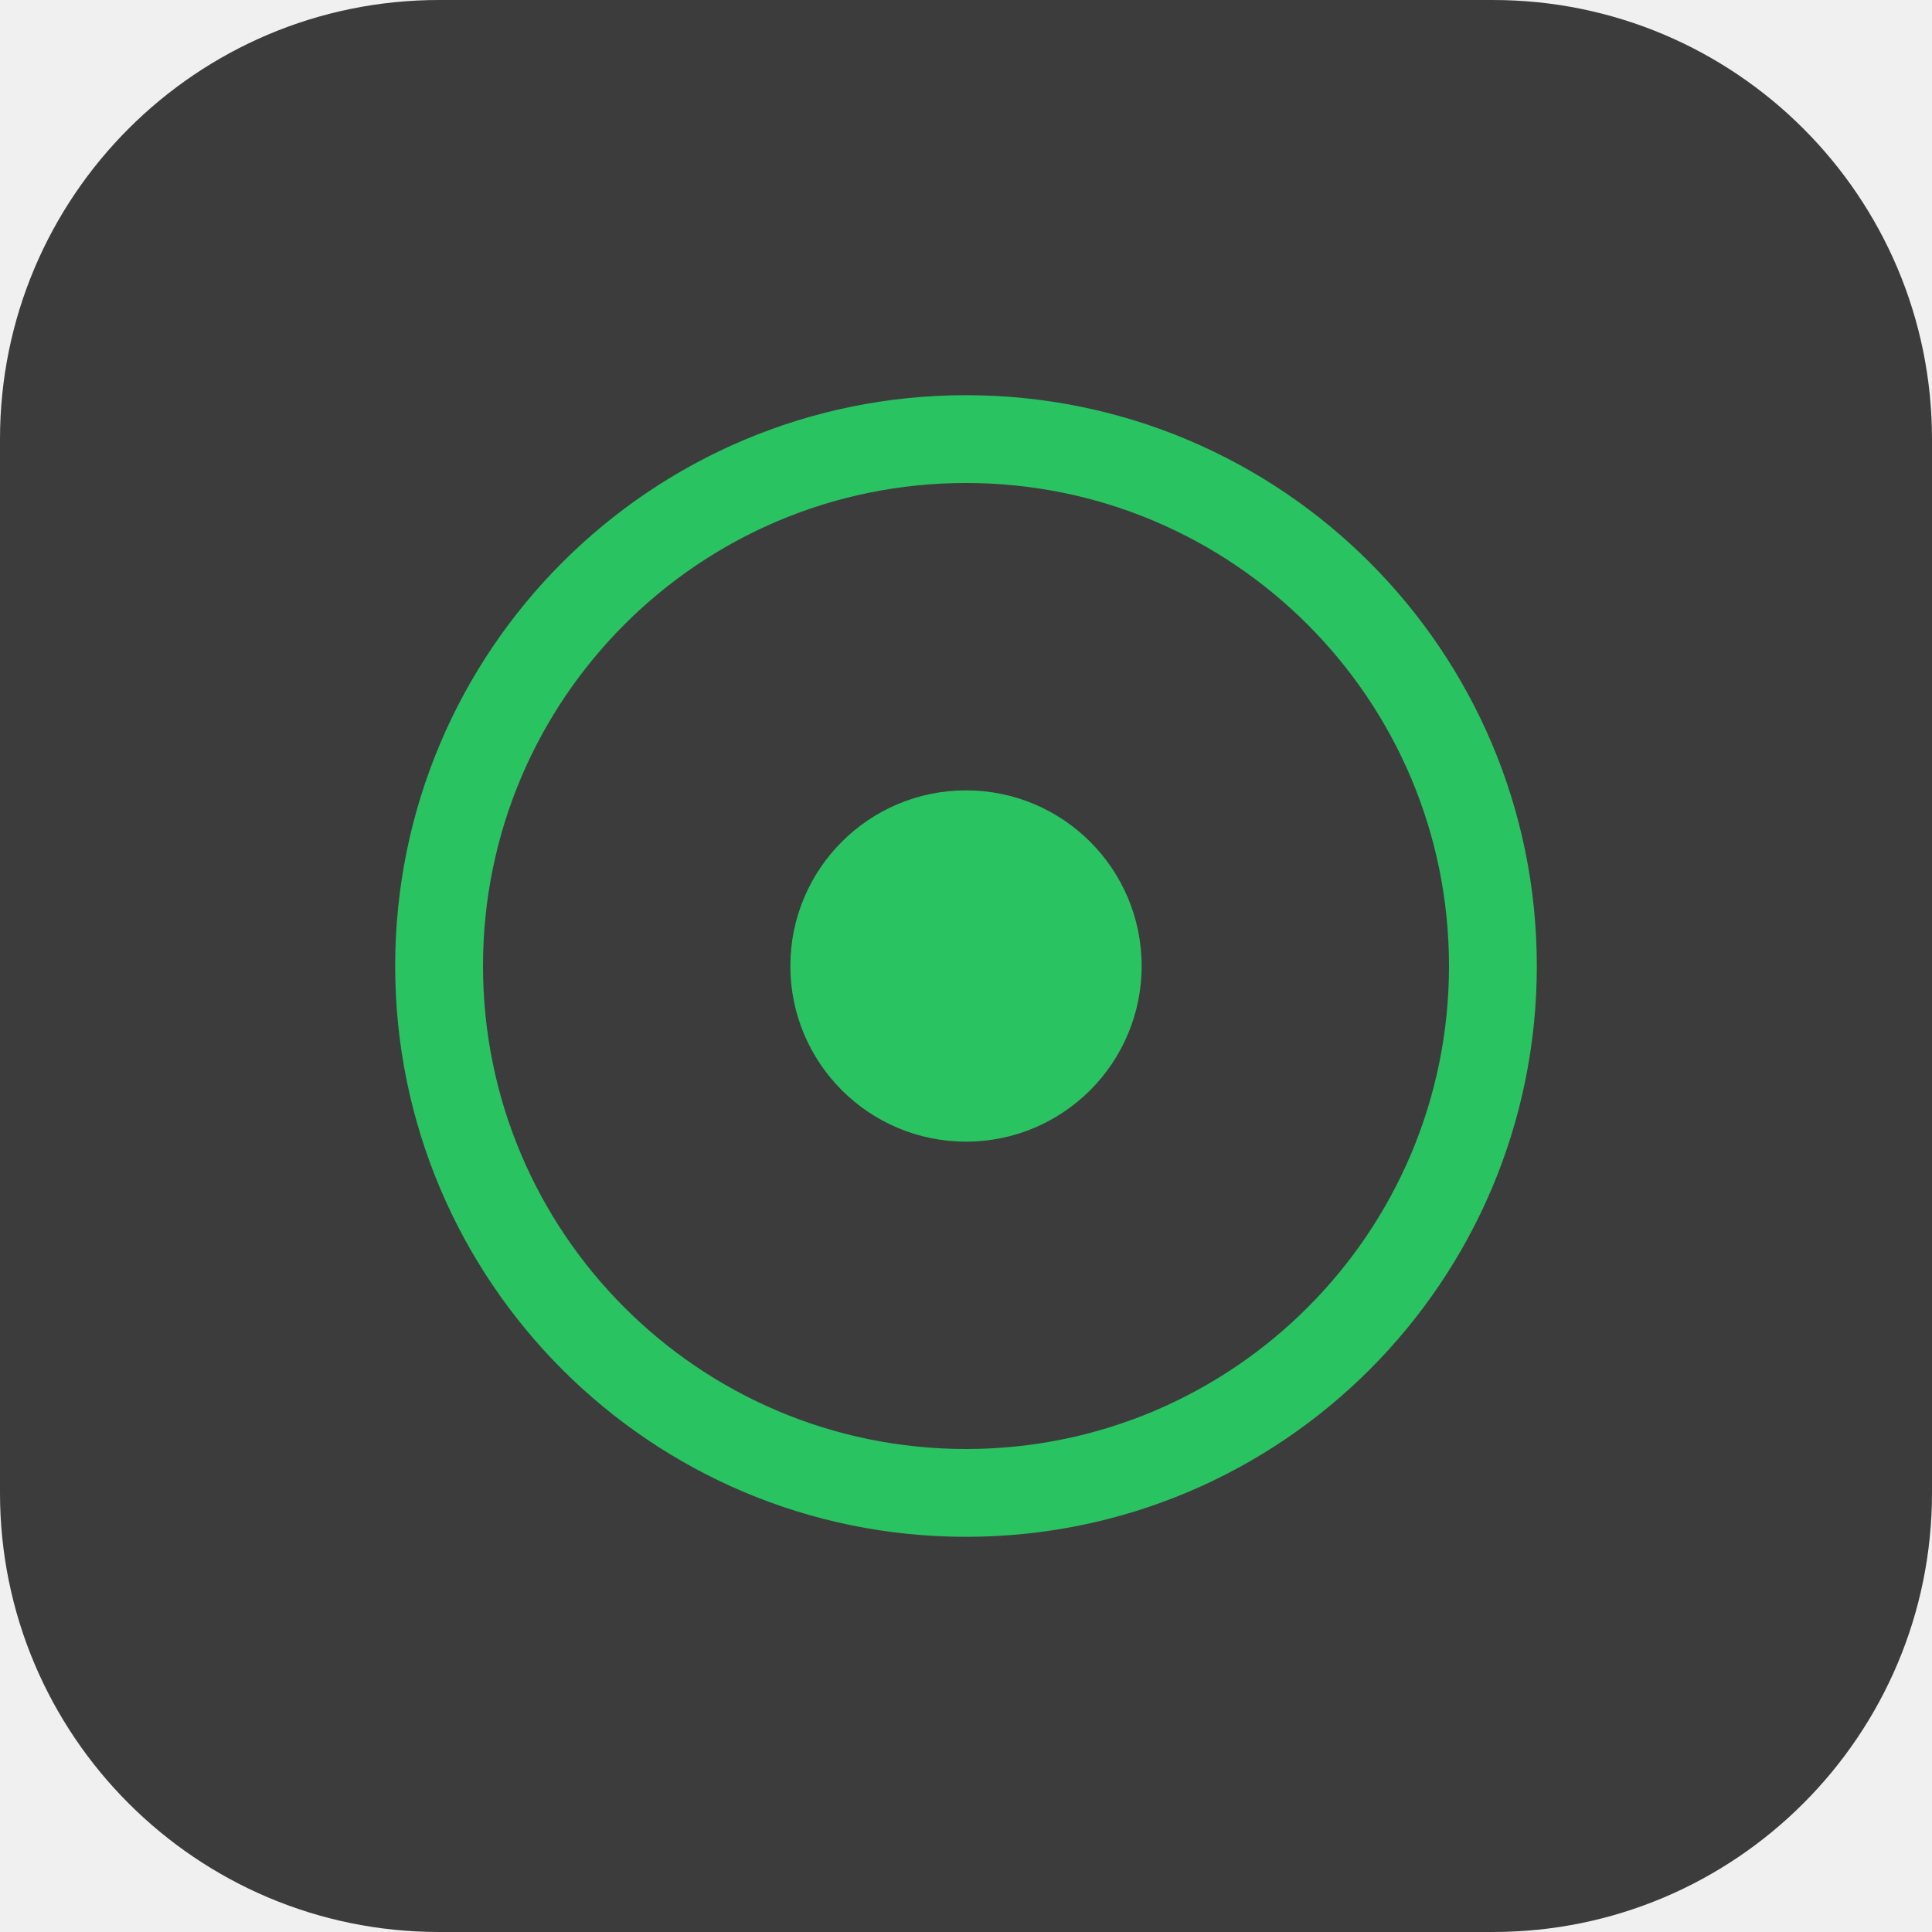
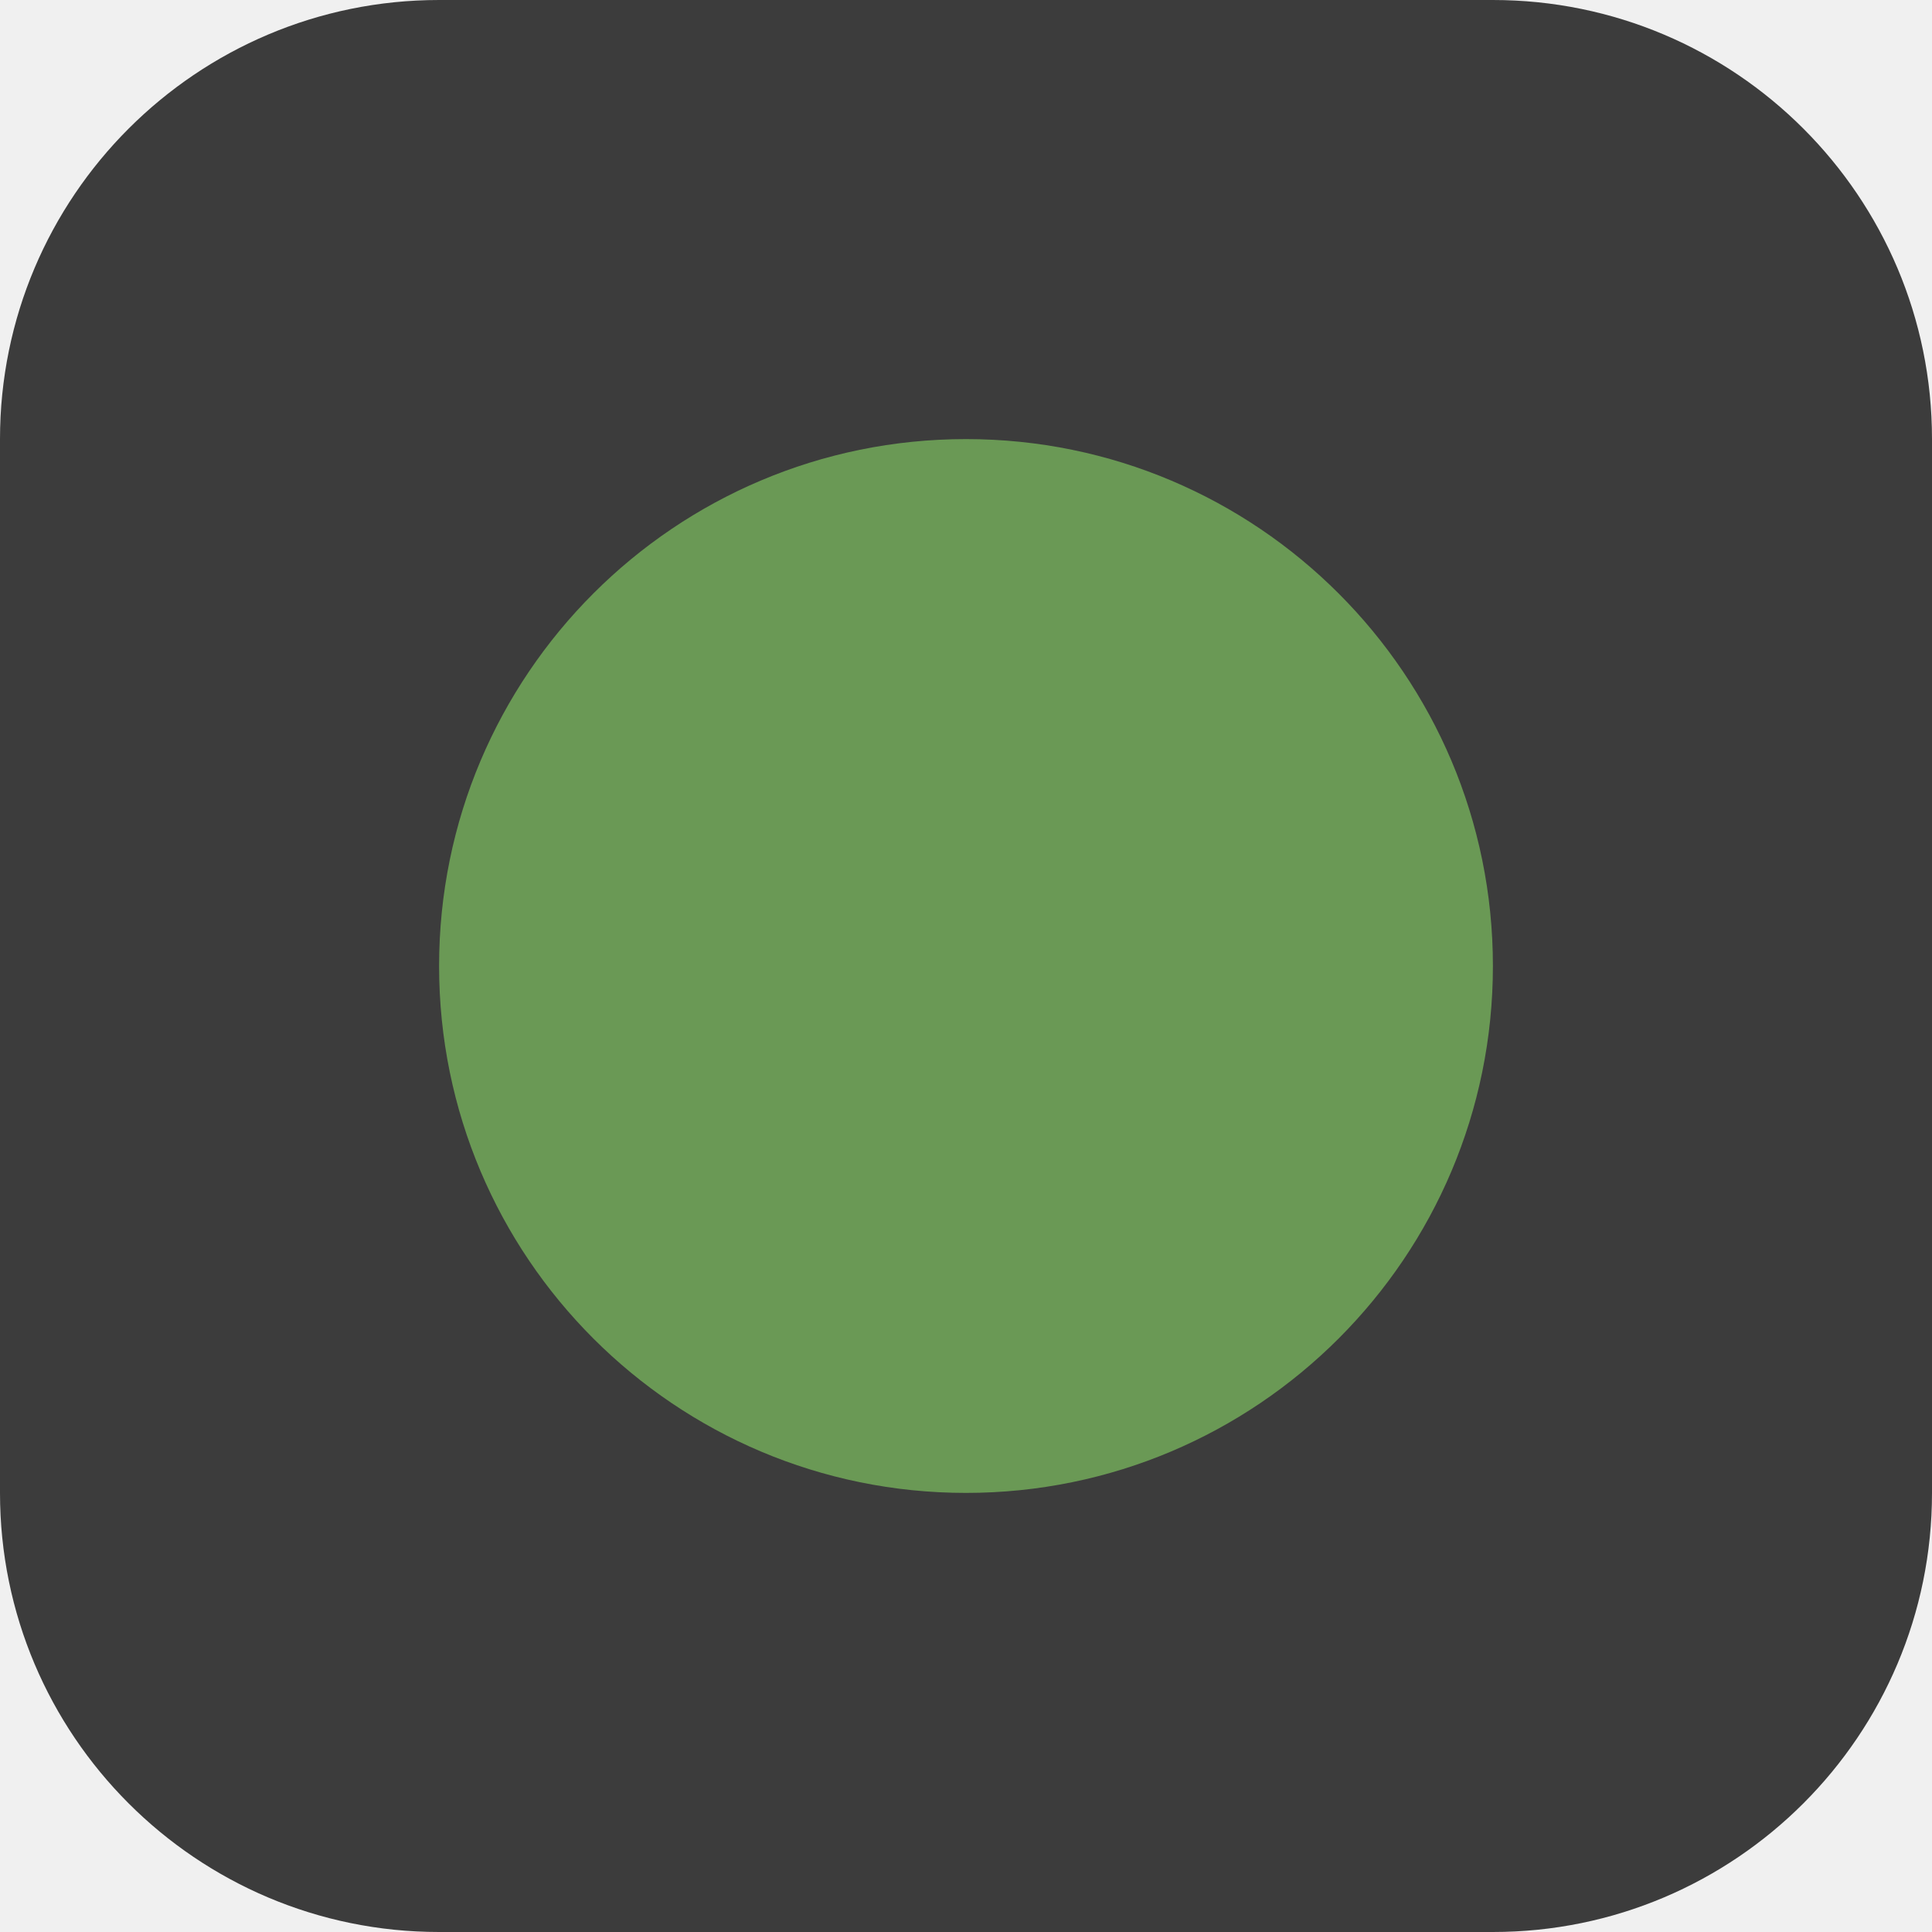
<svg xmlns="http://www.w3.org/2000/svg" width="22" height="22" viewBox="0 0 22 22" fill="none">
-   <g>
+   <g clip-path="url(#clip0_962_139)">
    <g id="Open-copy">
      <path id="Rounded-Rectangle-copy" d="M0 17C0 19.761 2.239 22 5 22H17C19.761 22 22 19.761 22 17V5C22 2.239 19.761 0 17 0H5C2.239 0 0 2.239 0 5V17Z" fill-rule="evenodd" clip-rule="evenodd" fill="#000000" fill-opacity="0.75" />
      <g id="target">
-         <circle id="Oval" cx="11" cy="11" r="6" stroke="#2AC362" stroke-linecap="round" stroke-linejoin="round" />
-         <circle id="Oval_2" cx="11" cy="11" r="2" fill="#2AC362" />
+         <circle id="Oval" cx="11" cy="11" r="6" fill="#6A9955" />
      </g>
    </g>
  </g>
+   <defs>
+     <clipPath id="clip0_962_139">
+       <rect width="22" height="22" fill="#FFFFFF" />
+     </clipPath>
+   </defs>
</svg>
